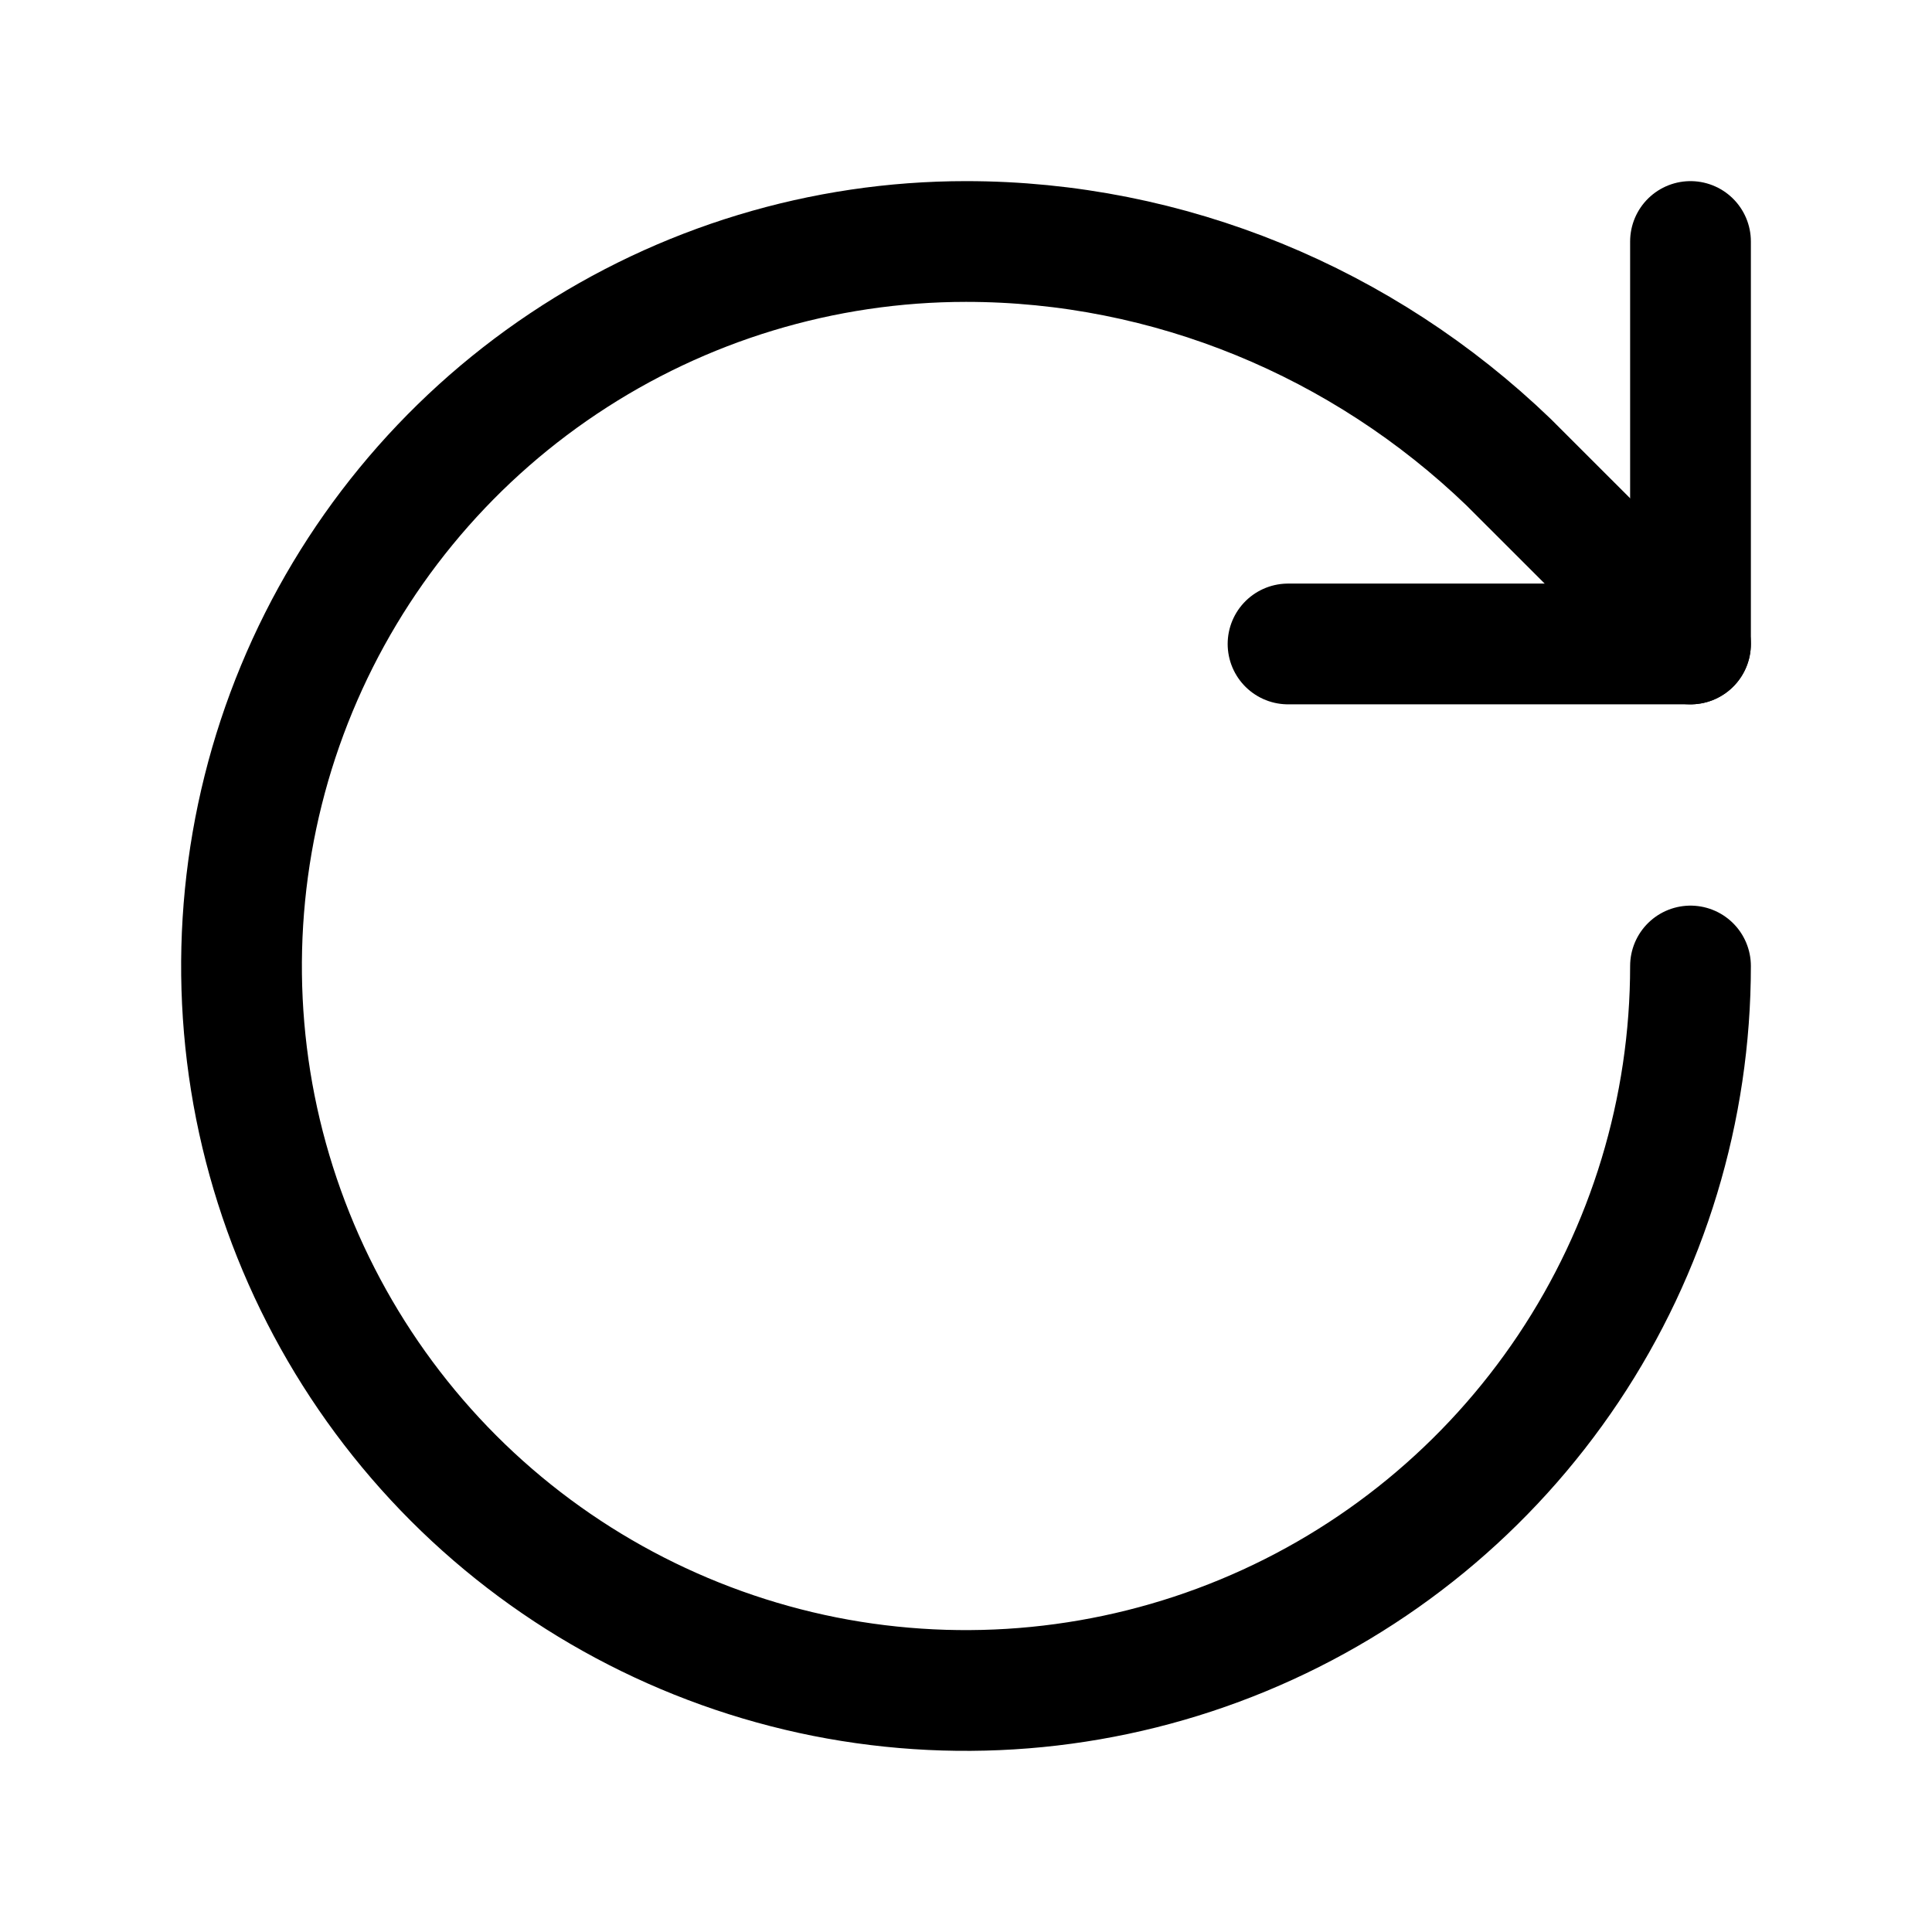
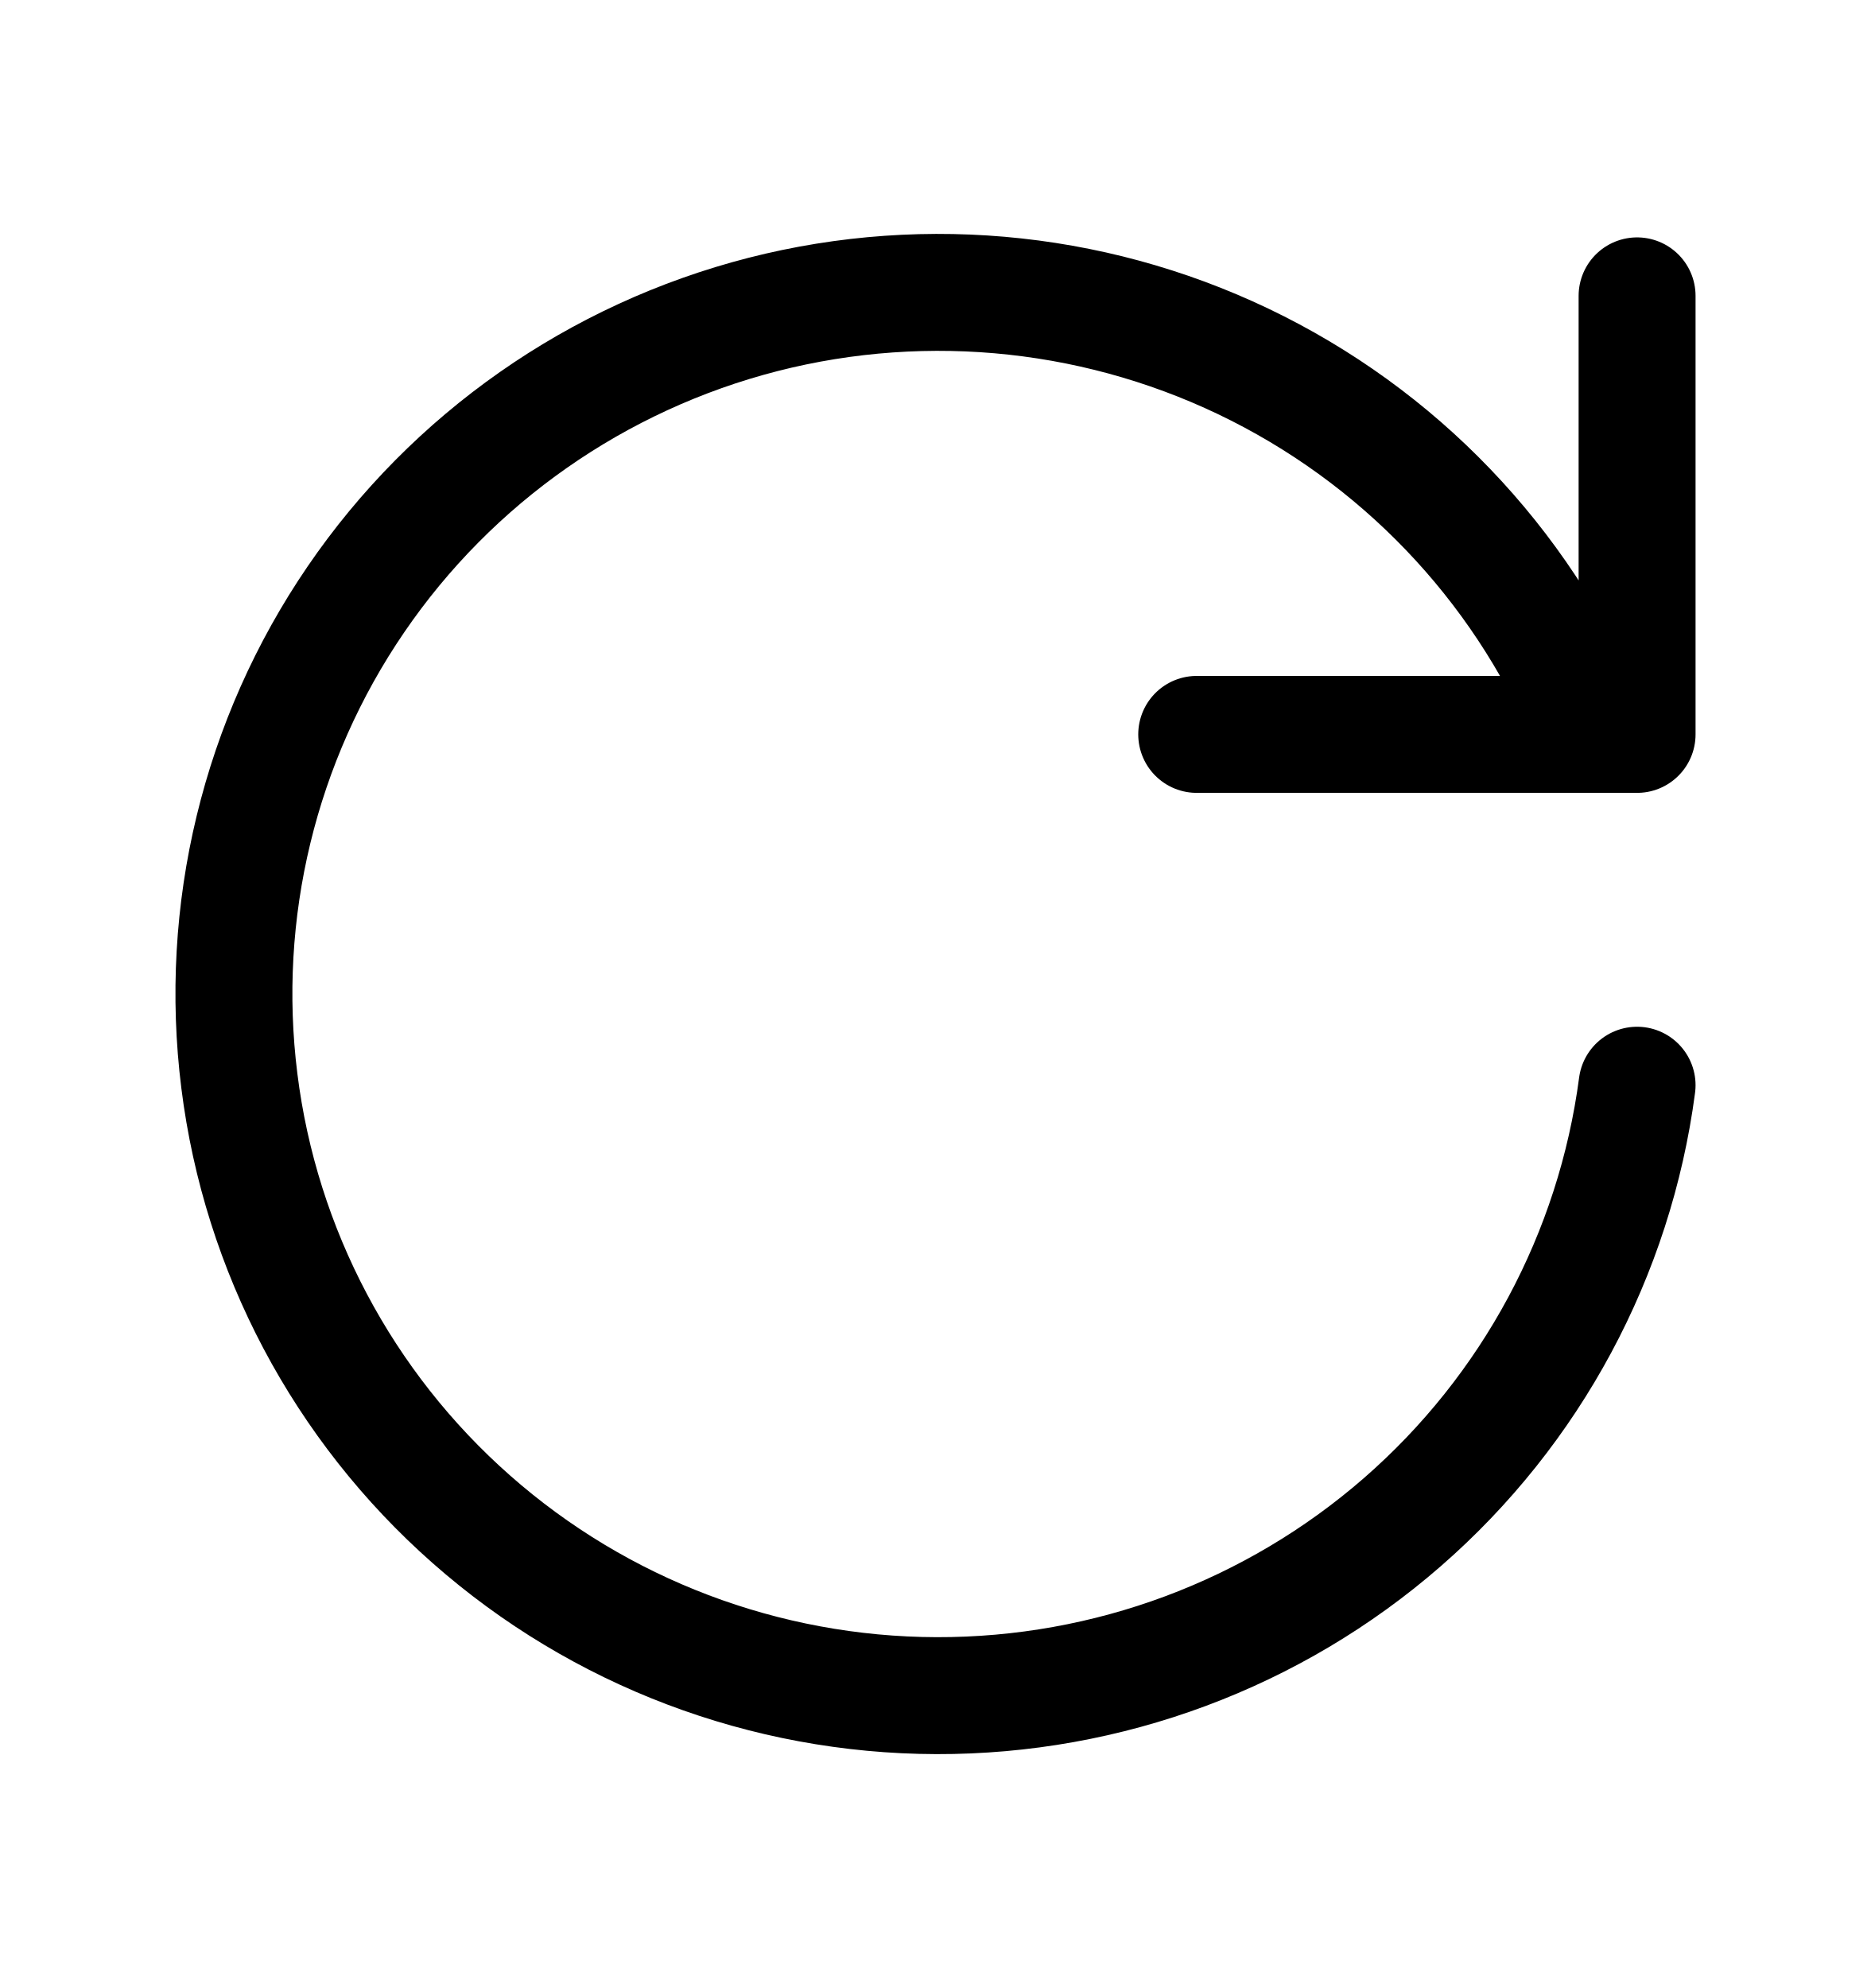
- <svg xmlns="http://www.w3.org/2000/svg" width="16" height="16" viewBox="0 0 16 16" fill="none">
-   <path d="M14 8C14 9.187 13.648 10.347 12.989 11.333C12.329 12.32 11.393 13.089 10.296 13.543C9.2 13.997 7.993 14.116 6.829 13.885C5.666 13.653 4.596 13.082 3.757 12.243C2.918 11.403 2.347 10.334 2.115 9.171C1.884 8.007 2.003 6.8 2.457 5.704C2.911 4.608 3.68 3.67 4.667 3.011C5.653 2.352 6.813 2 8 2C9.68 2 11.287 2.667 12.493 3.827L14 5.333" stroke="currentColor" stroke-linecap="round" stroke-linejoin="round" />
-   <path d="M14 2V5.333H10.667" stroke="currentColor" stroke-linecap="round" stroke-linejoin="round" />
+ <svg xmlns="http://www.w3.org/2000/svg" width="16" height="17" viewBox="0 0 16 17" fill="none">
+   <path d="M14 9.28C13.809 10.727 13.096 12.055 11.993 13.016C10.89 13.977 9.473 14.504 8.008 14.5C6.542 14.496 5.128 13.96 4.031 12.992C2.934 12.025 2.228 10.692 2.047 9.244C1.865 7.796 2.219 6.332 3.044 5.125C3.868 3.919 5.106 3.053 6.525 2.689C7.944 2.326 9.448 2.49 10.755 3.151C12.061 3.812 13.081 4.924 13.623 6.28M14 2.53V6.28H10.234" stroke="currentColor" stroke-linecap="round" stroke-linejoin="round" />
</svg>
